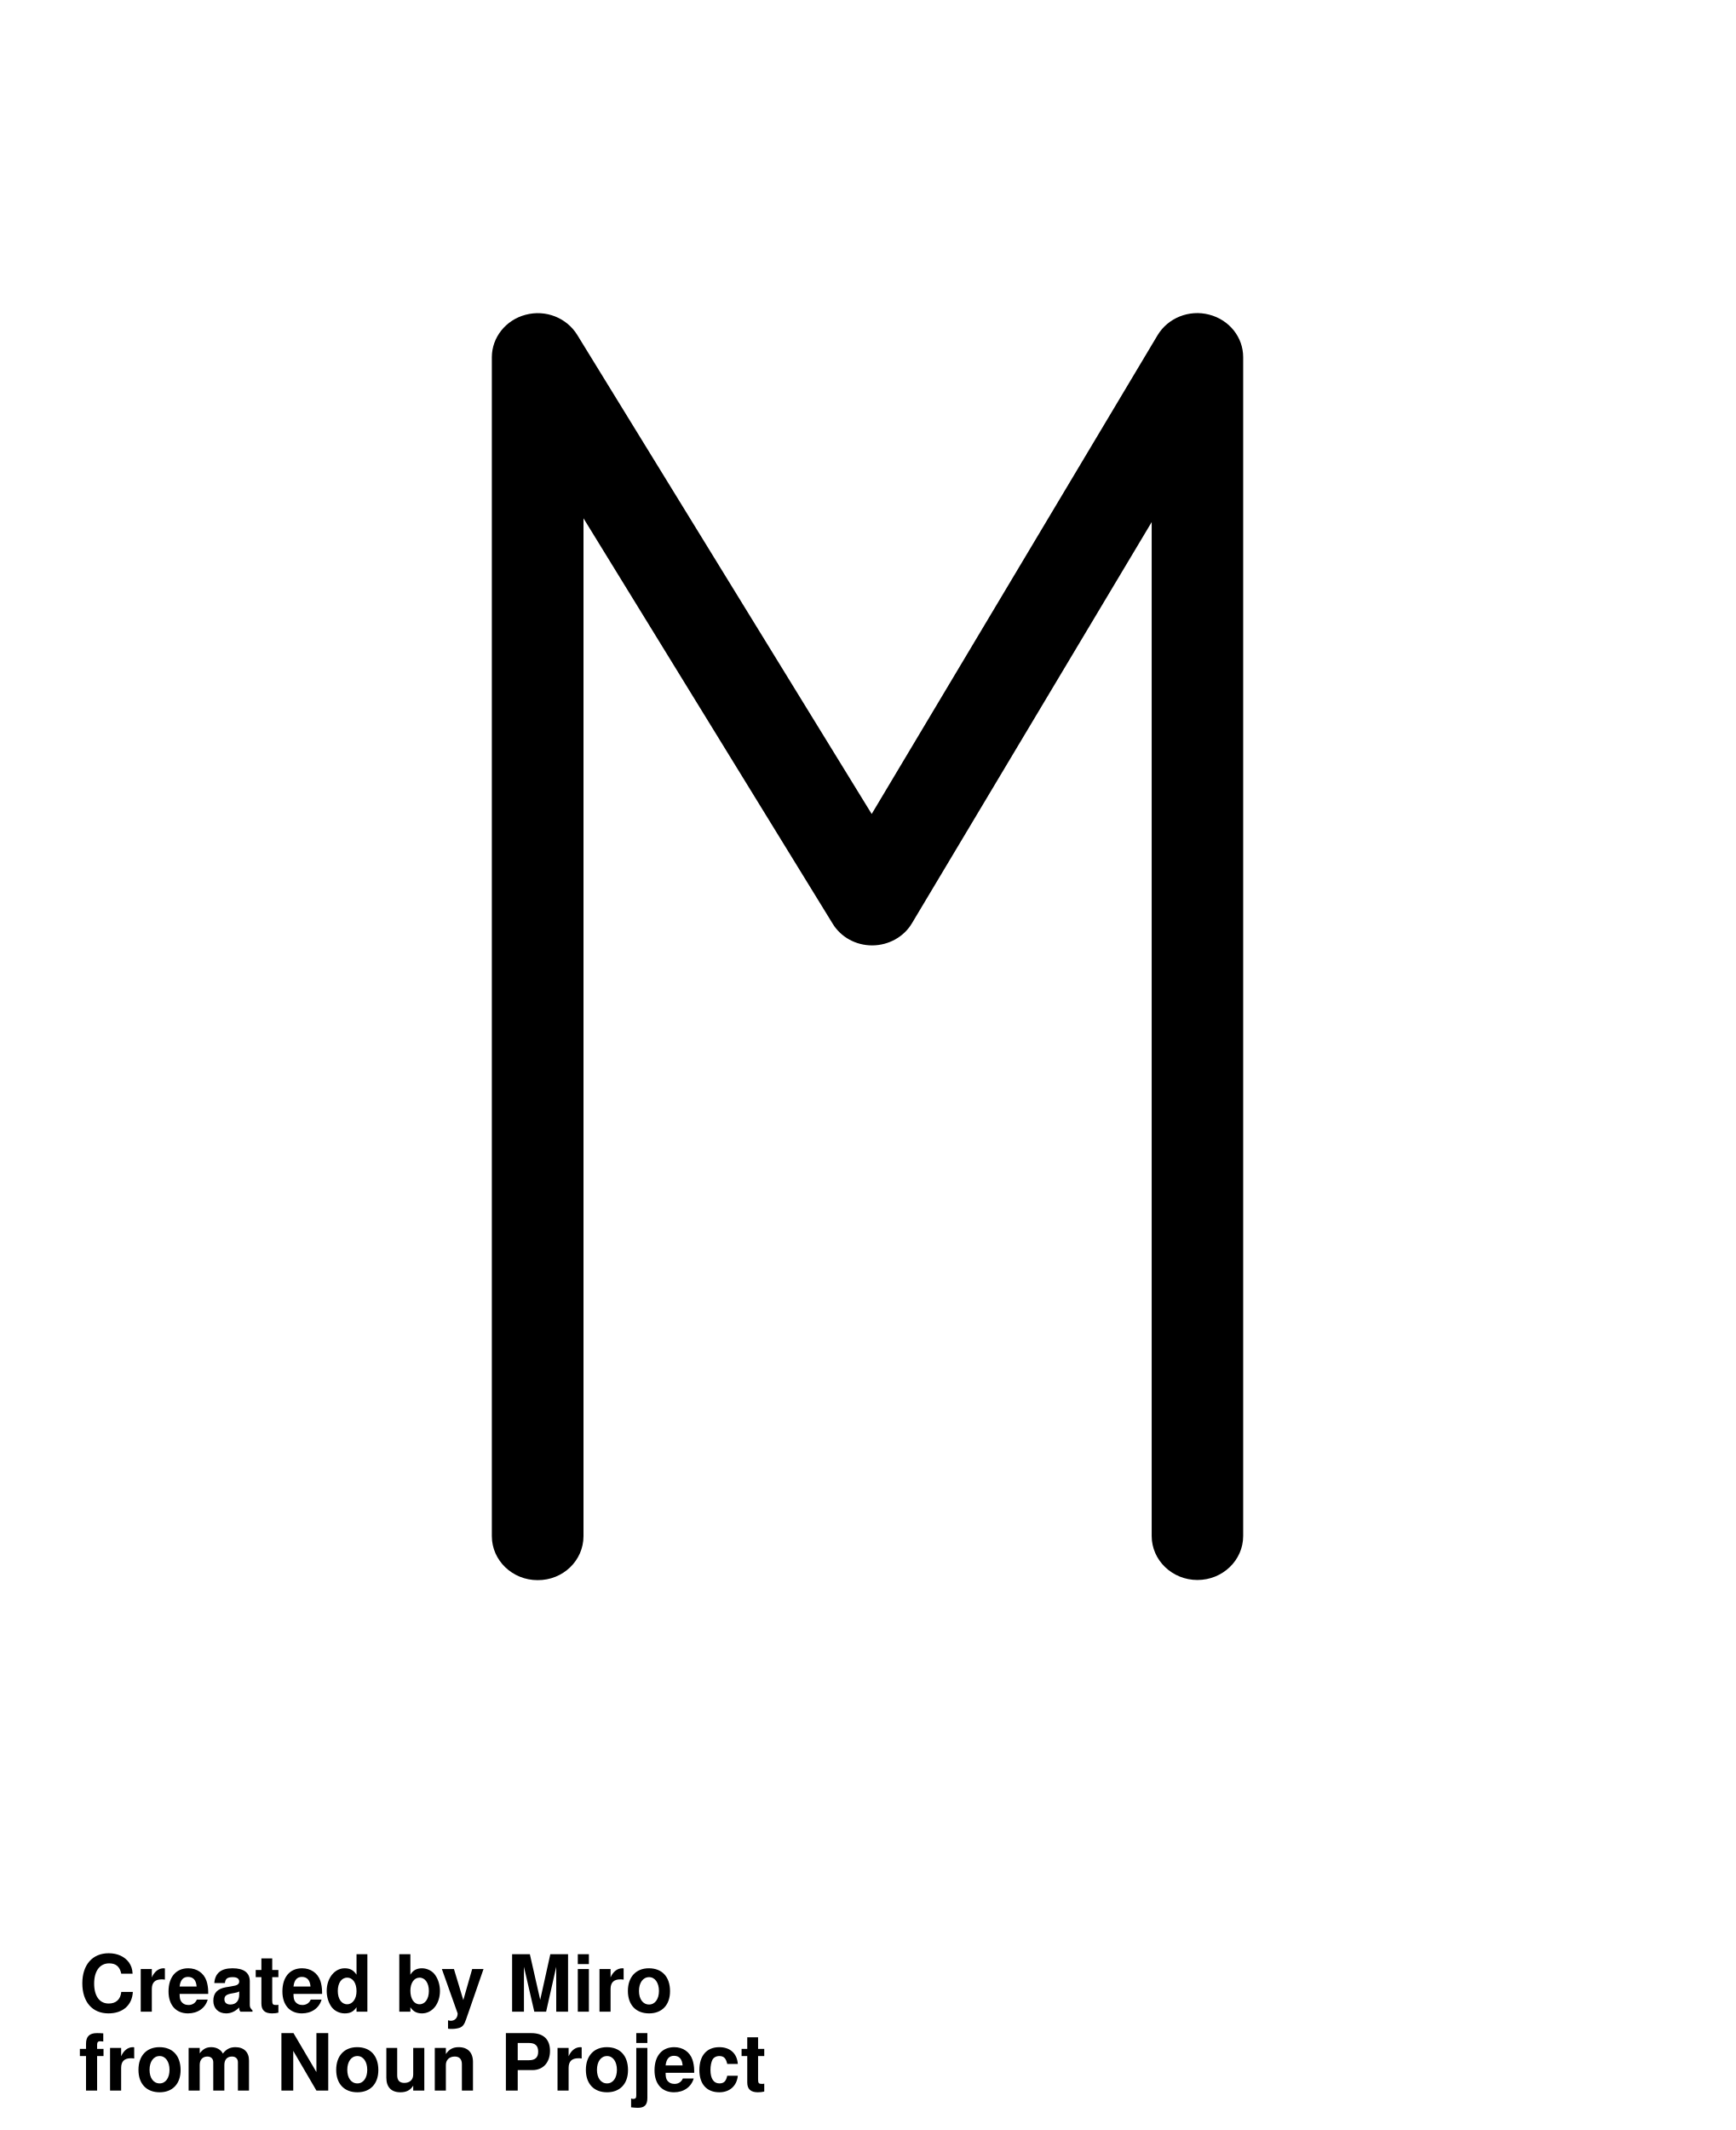
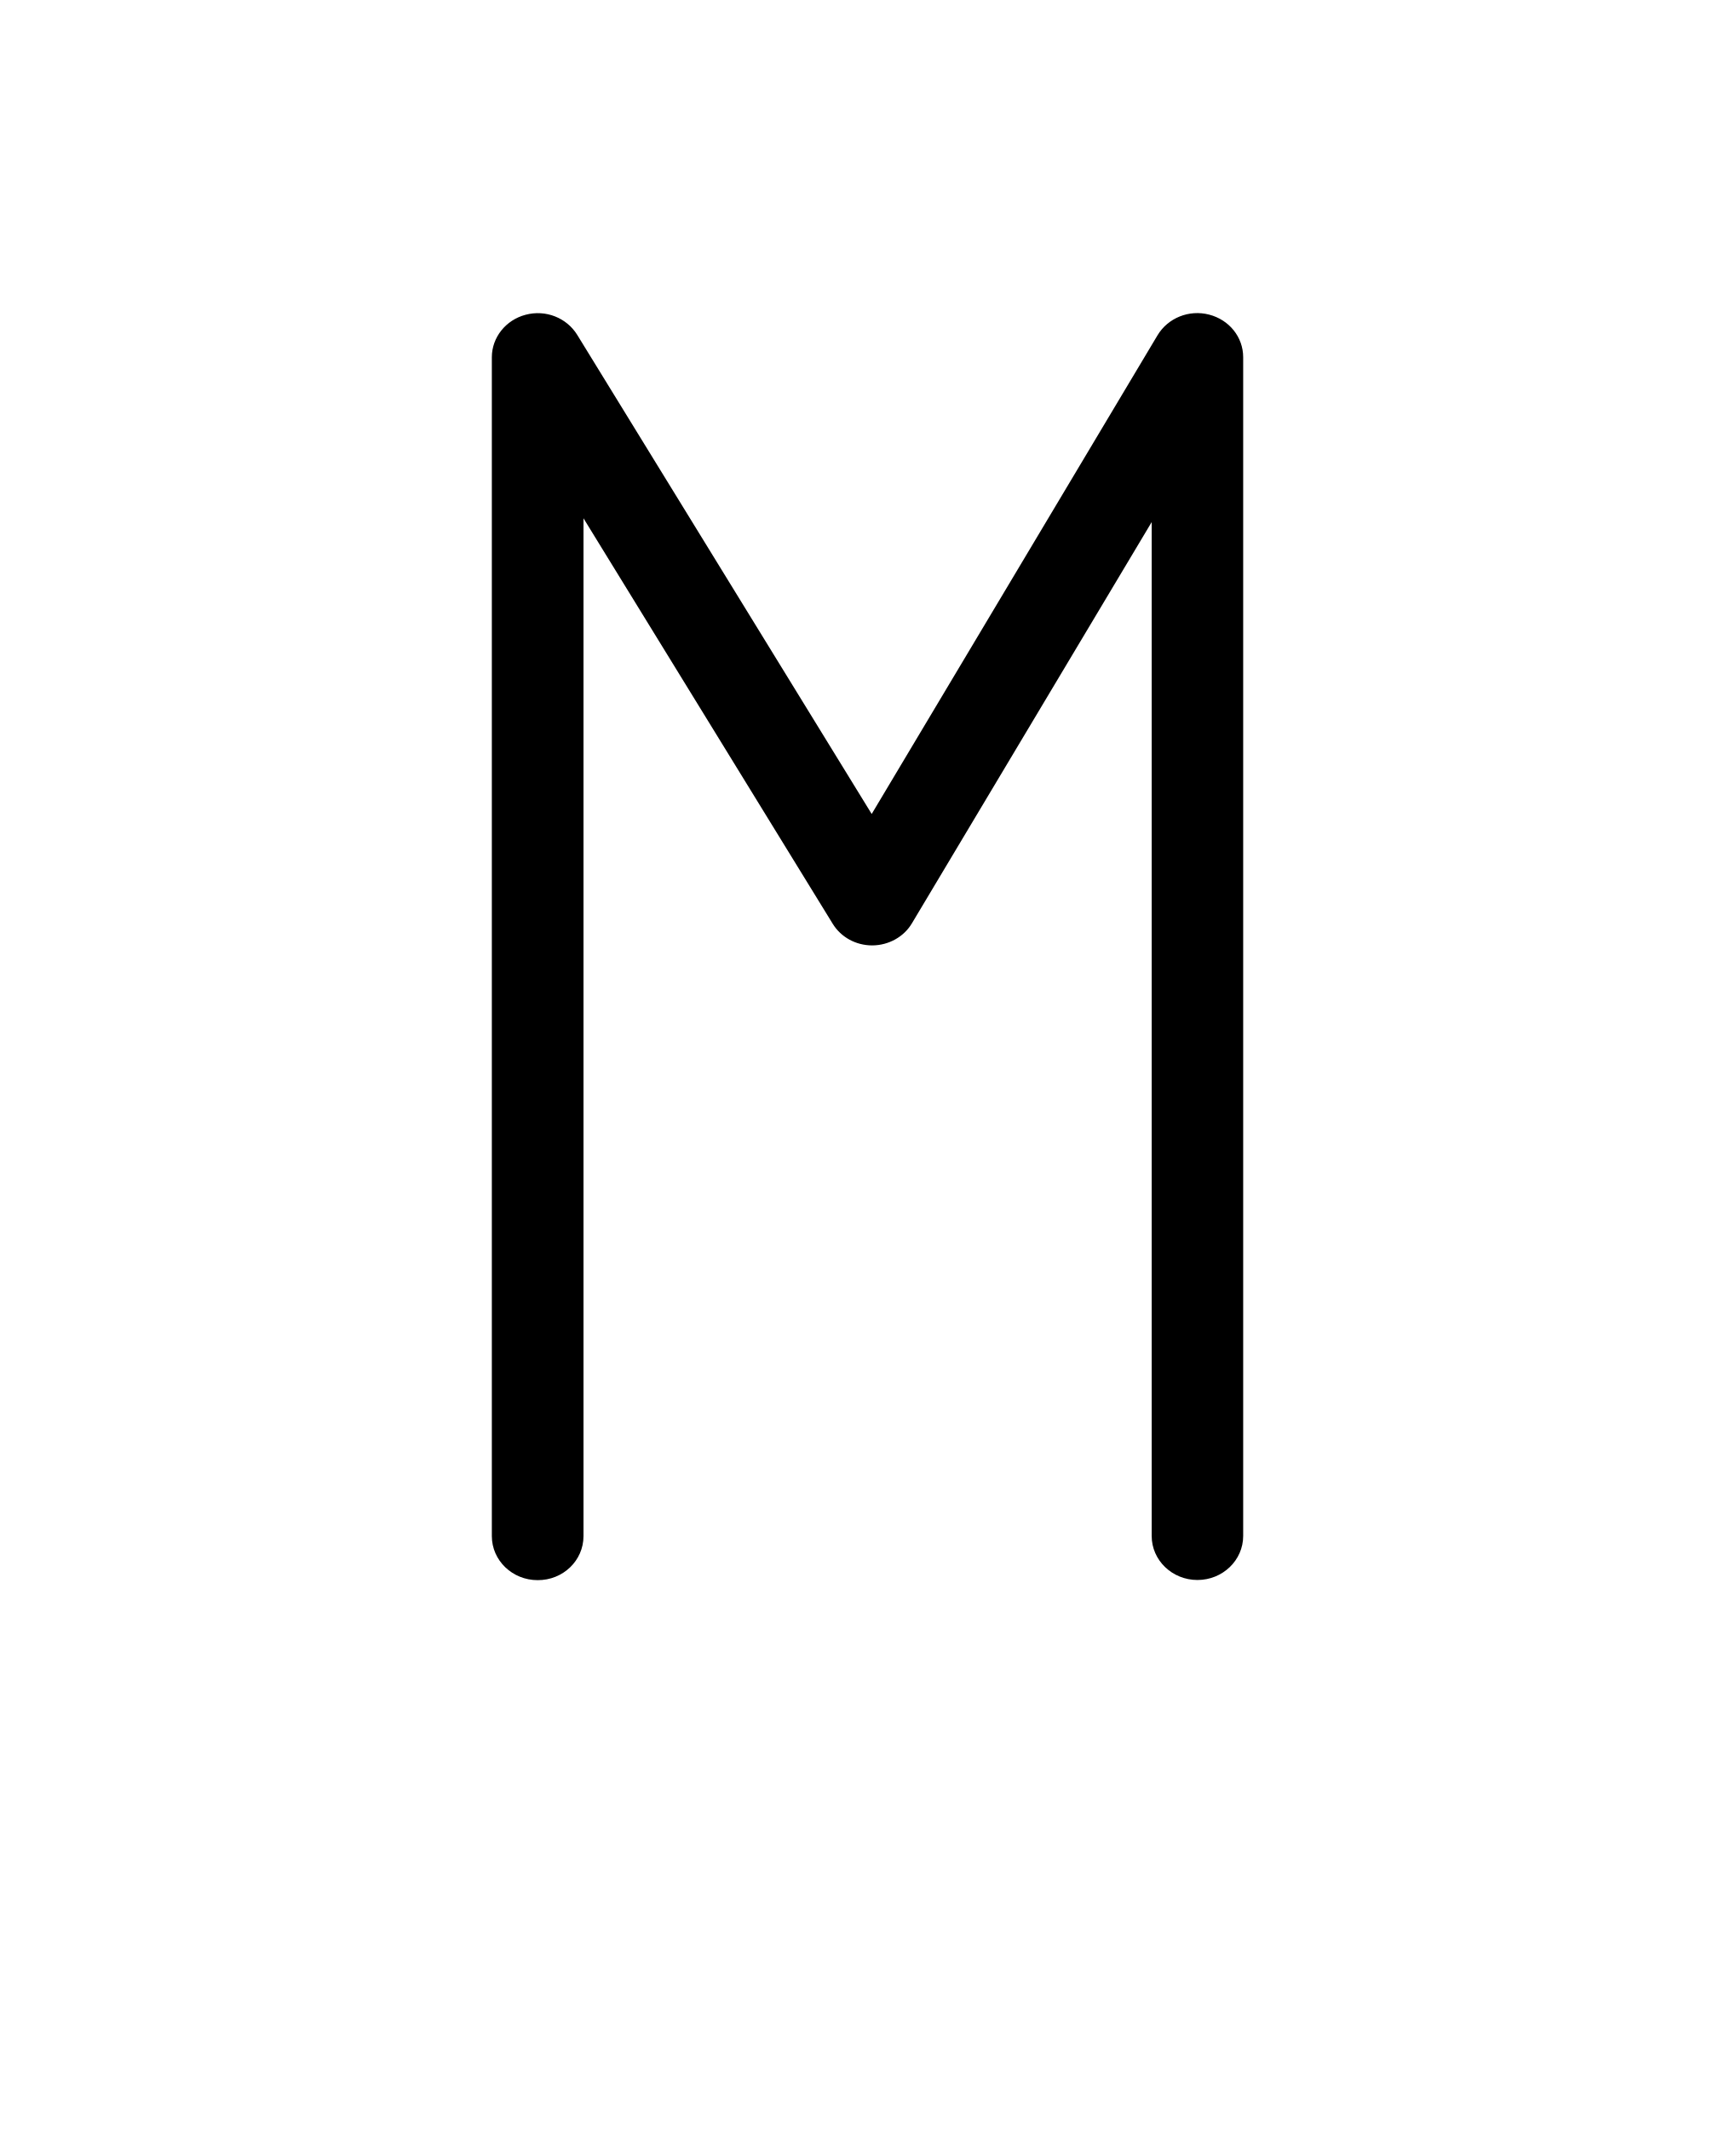
- <svg xmlns="http://www.w3.org/2000/svg" version="1.1" x="0px" y="0px" viewBox="-5.0 -10.0 110.0 135.0" style="enable-background:new 0 0 100 100;" xml:space="preserve">
-   <path d="M31.99,87.36V22.85l15.8,25.7c0.52,0.85,1.47,1.37,2.5,1.37c0.01,0,0.01,0,0.02,0c1.03-0.01,1.99-0.54,2.5-1.4l15.2-25.43  v64.26c0,1.54,1.3,2.79,2.9,2.79c1.6,0,2.9-1.25,2.9-2.79V12.64c0-1.27-0.88-2.37-2.16-2.7c-1.27-0.33-2.61,0.21-3.27,1.31  L50.26,41.59L31.59,11.22c-0.67-1.08-2-1.61-3.27-1.27c-1.26,0.33-2.14,1.44-2.14,2.69v74.72c0,1.54,1.3,2.79,2.9,2.79  C30.69,90.16,31.99,88.91,31.99,87.36z" />
-   <text x="0.0" y="117.5" font-size="5.0" font-weight="bold" font-family="Arbeit Regular, Helvetica, Arial-Unicode, Arial, Sans-serif" fill="#000000">Created by Miro</text>
-   <text x="0.0" y="122.5" font-size="5.0" font-weight="bold" font-family="Arbeit Regular, Helvetica, Arial-Unicode, Arial, Sans-serif" fill="#000000">from Noun Project</text>
+ <svg xmlns="http://www.w3.org/2000/svg" width="100%" height="100%" viewBox="0 0 110 135" version="1.1" xml:space="preserve" style="fill-rule:evenodd;clip-rule:evenodd;stroke-linejoin:round;stroke-miterlimit:2;">
+   <g transform="matrix(1,0,0,1,5,10)">
+     <path d="M31.99,87.36L31.99,22.85L47.79,48.55C48.31,49.4 49.26,49.92 50.29,49.92L50.31,49.92C51.34,49.91 52.3,49.38 52.81,48.52L68.01,23.09L68.01,87.35C68.01,88.89 69.31,90.14 70.91,90.14C72.51,90.14 73.81,88.89 73.81,87.35L73.81,12.64C73.81,11.37 72.93,10.27 71.65,9.94C70.38,9.61 69.04,10.15 68.38,11.25L50.26,41.59L31.59,11.22C30.92,10.14 29.59,9.61 28.32,9.95C27.06,10.28 26.18,11.39 26.18,12.64L26.18,87.36C26.18,88.9 27.48,90.15 29.08,90.15C30.69,90.16 31.99,88.91 31.99,87.36Z" style="fill-rule:nonzero;" />
+   </g>
</svg>
